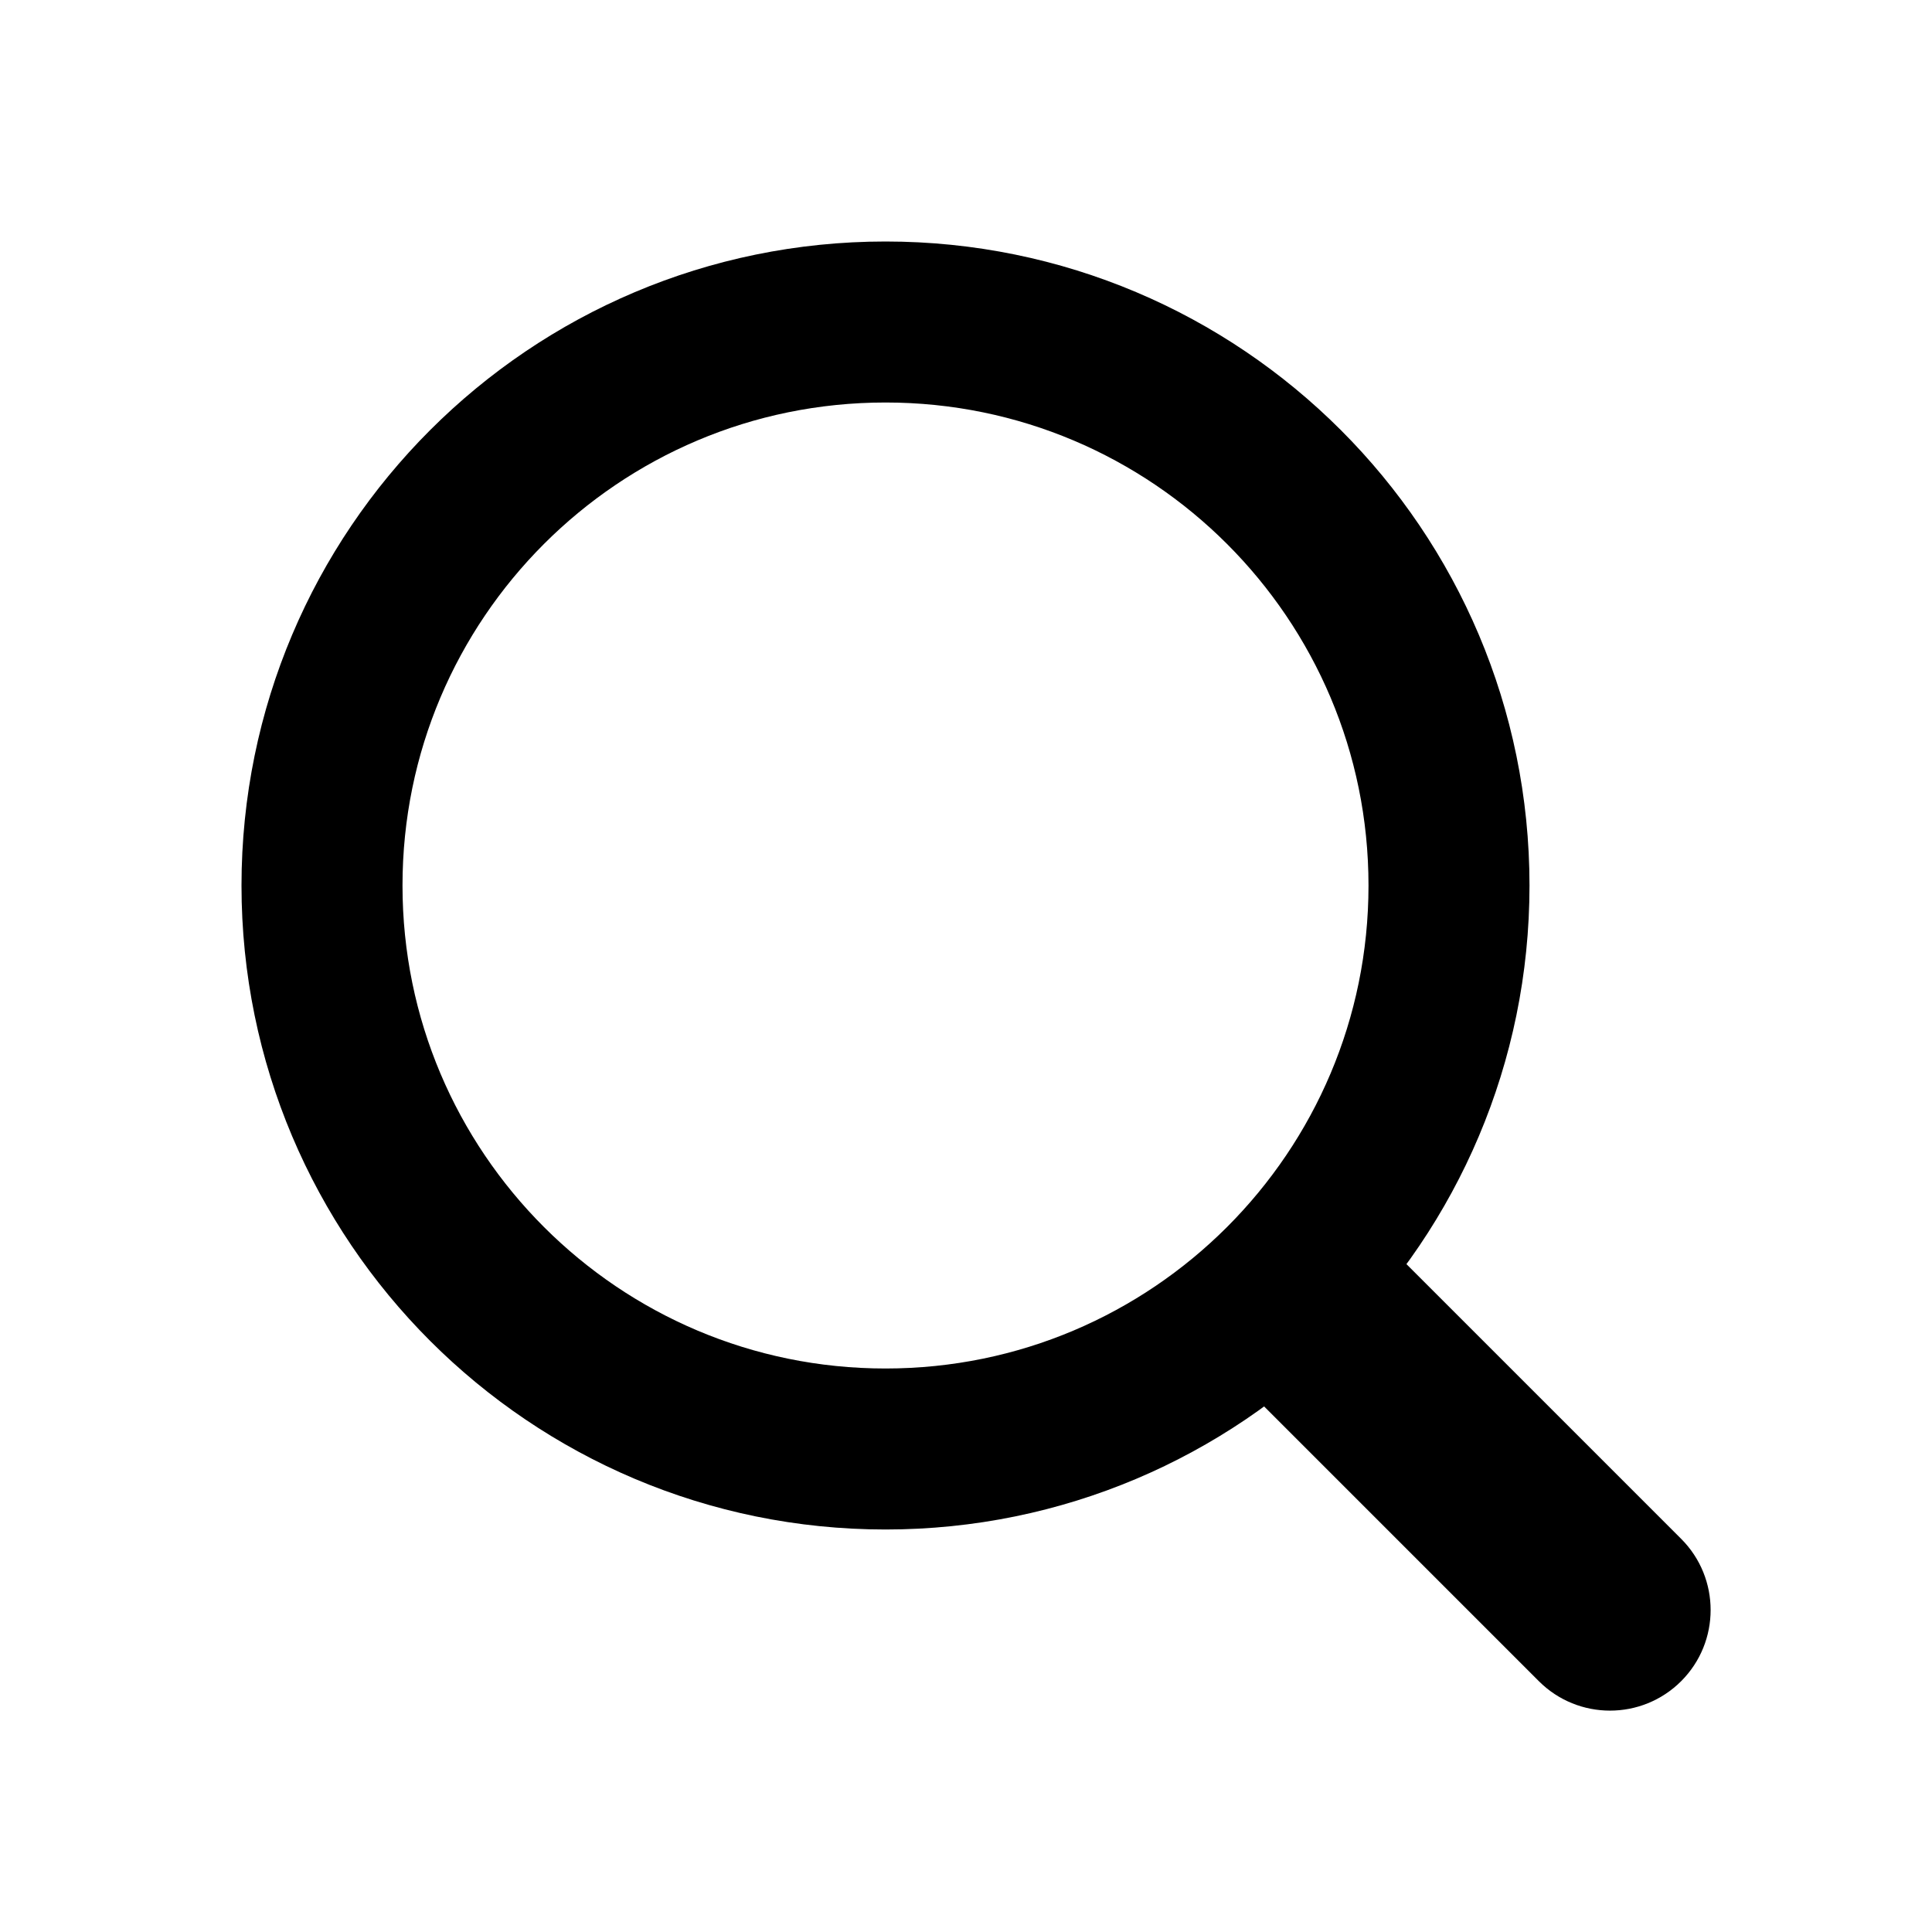
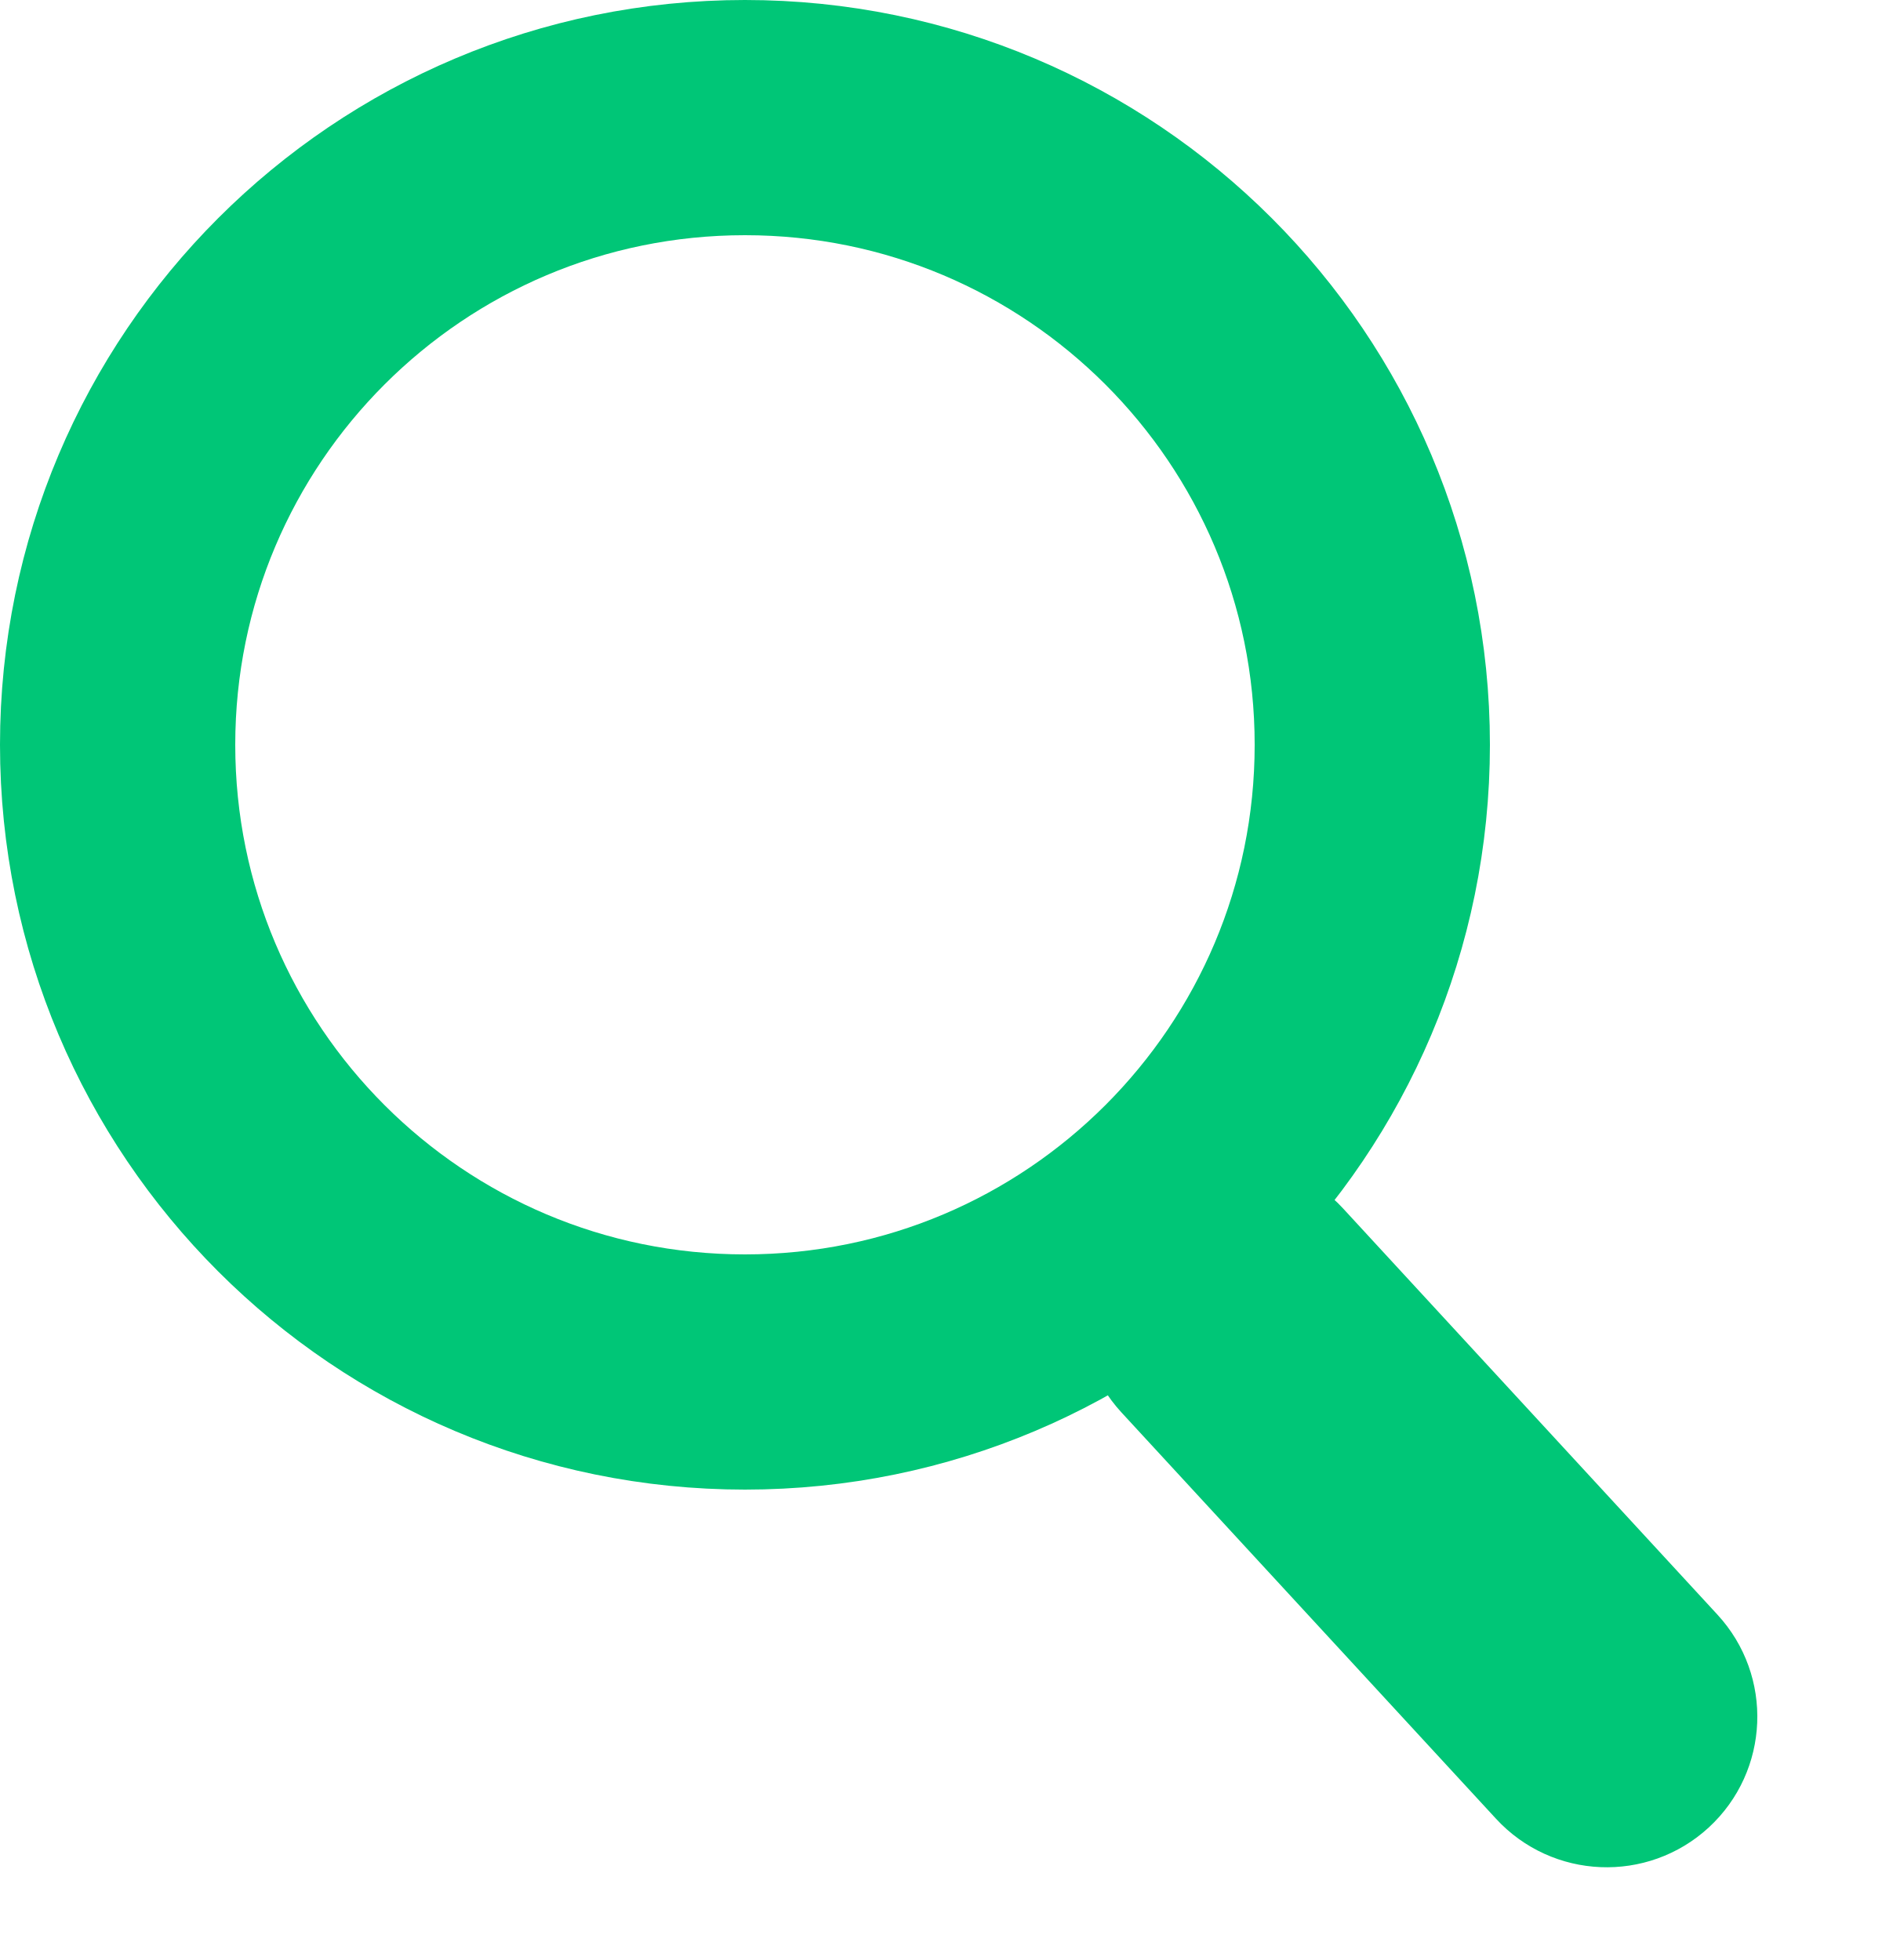
- <svg xmlns="http://www.w3.org/2000/svg" width="24" height="24" viewBox="0 0 24 24" fill="none">
-   <circle cx="11" cy="11" r="7" stroke="black" stroke-width="2" />
-   <path d="M19.116 20.884C19.604 21.372 20.396 21.372 20.884 20.884C21.372 20.396 21.372 19.604 20.884 19.116L19.116 20.884ZM20.884 19.116L16.884 15.116L15.116 16.884L19.116 20.884L20.884 19.116Z" fill="black" />
+ <svg xmlns="http://www.w3.org/2000/svg" width="24" height="25" viewBox="0 0 24 25" fill="none">
+   <circle cx="9.5" cy="9.5" r="8" stroke="#00C677" stroke-width="3" />
+   <path d="M14.751 15.669C15.329 15.138 16.227 15.174 16.759 15.752L21.534 20.934C22.066 21.511 22.029 22.41 21.452 22.942C20.875 23.473 19.976 23.436 19.445 22.859L14.669 17.677C14.137 17.1 14.174 16.201 14.751 15.669Z" fill="#00C677" stroke="#00C677" />
</svg>
